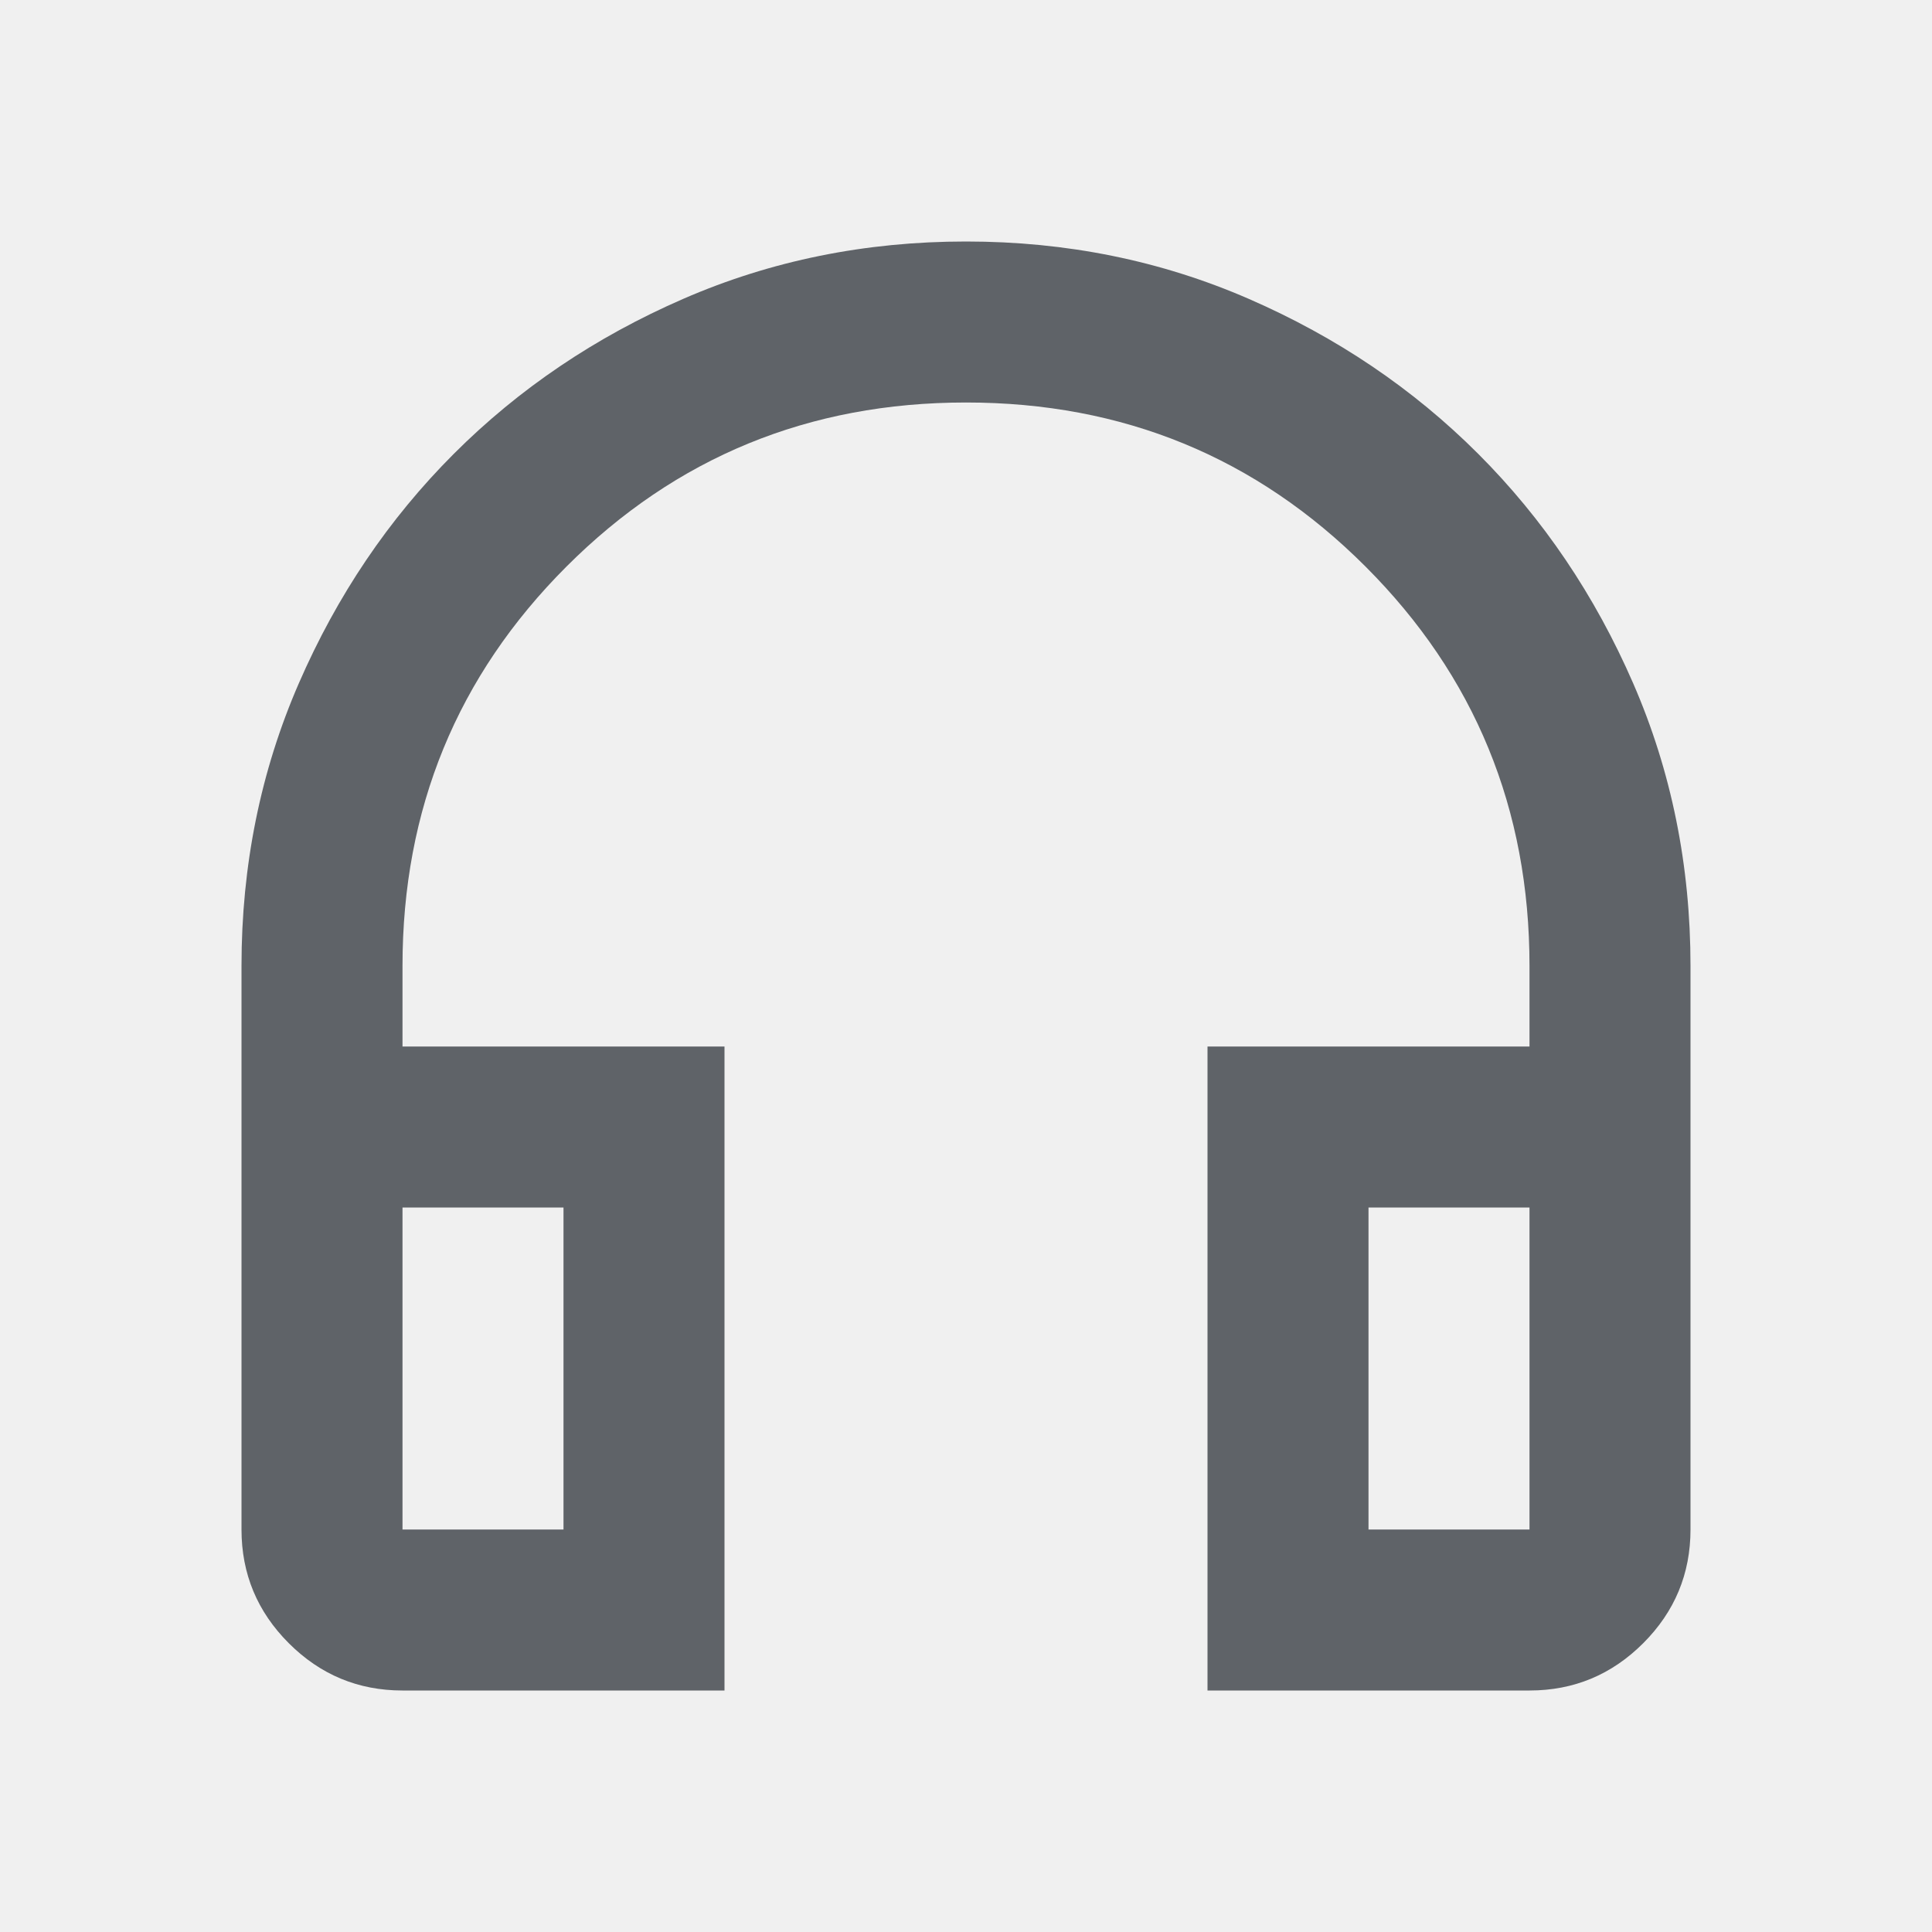
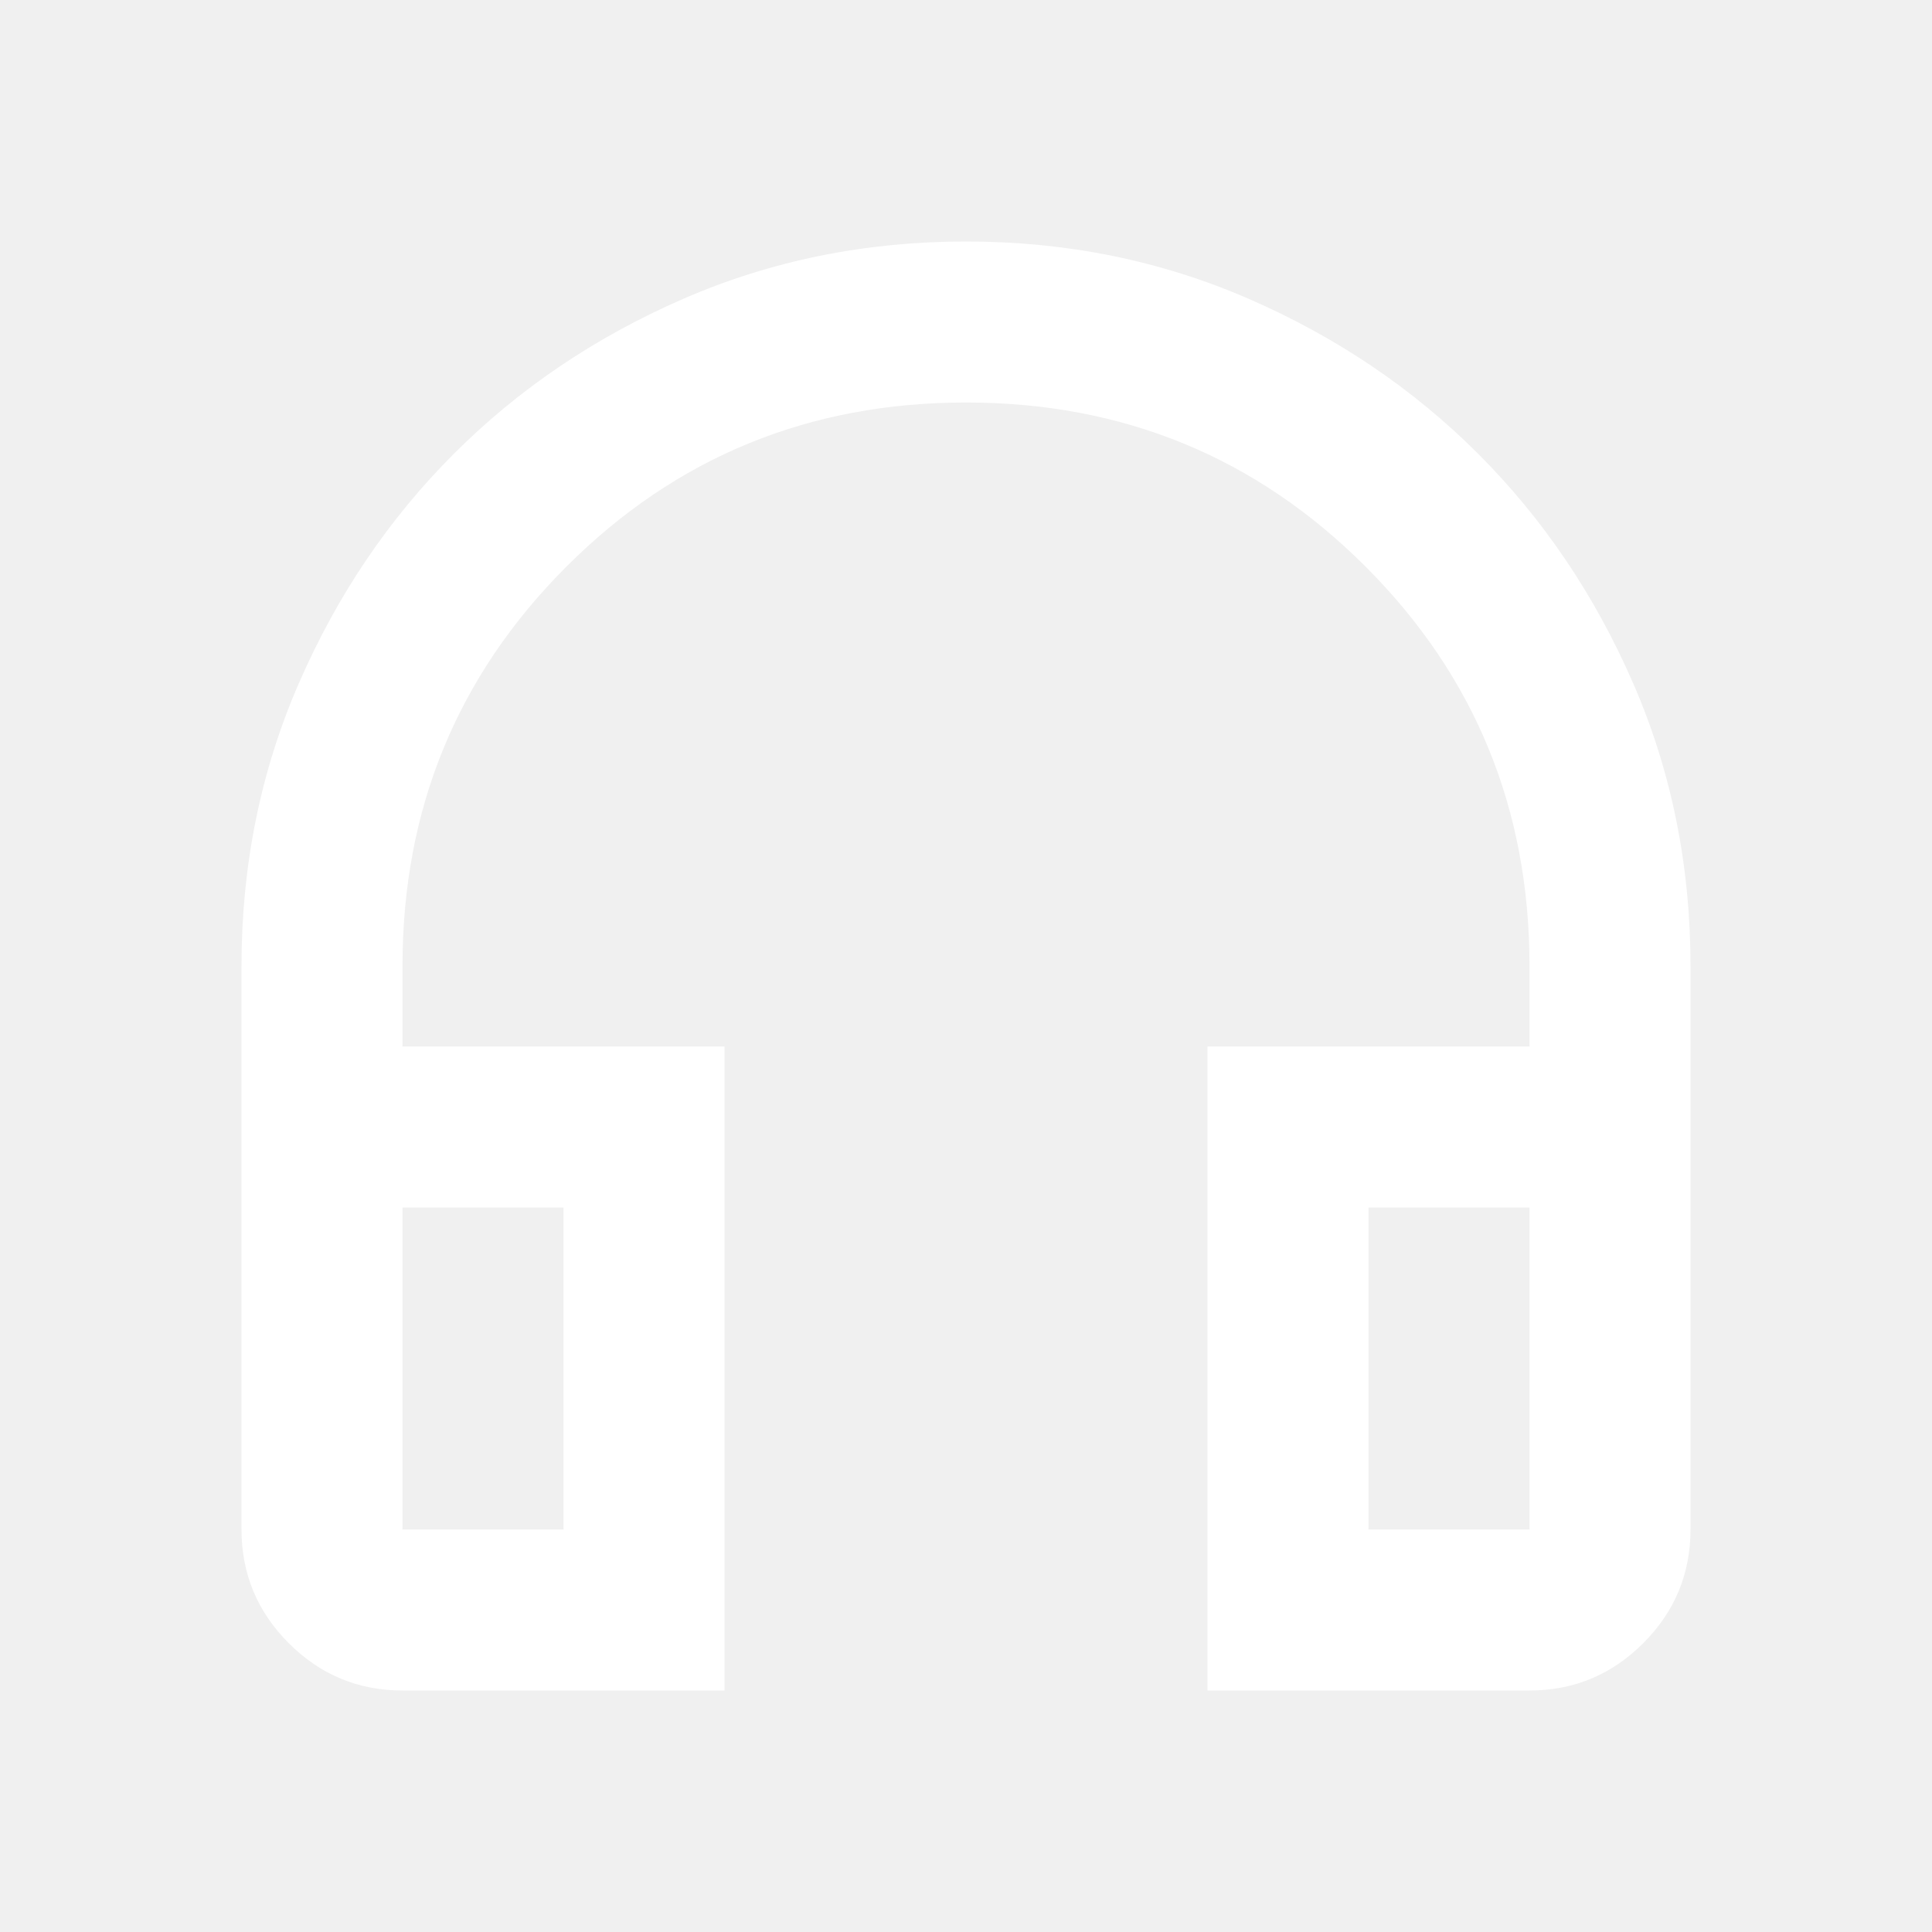
- <svg xmlns="http://www.w3.org/2000/svg" width="24" height="24" fill="#5f6368" viewBox="0 -960 960 960">
+ <svg xmlns="http://www.w3.org/2000/svg" width="24" height="24" fill="#ffffff" viewBox="0 -960 960 960">
  <path d="M360-120H200q-33 0-56.5-23.5T120-200v-280q0-75 28.5-140.5t77-114q48.5-48.5 114-77T480-840q75 0 140.5 28.5t114 77q48.5 48.5 77 114T840-480v280q0 33-23.5 56.5T760-120H600v-320h160v-40q0-117-81.5-198.5T480-760q-117 0-198.5 81.5T200-480v40h160v320Zm-80-240h-80v160h80v-160Zm400 0v160h80v-160h-80Zm-400 0h-80 80Zm400 0h80-80Z" />
</svg>
